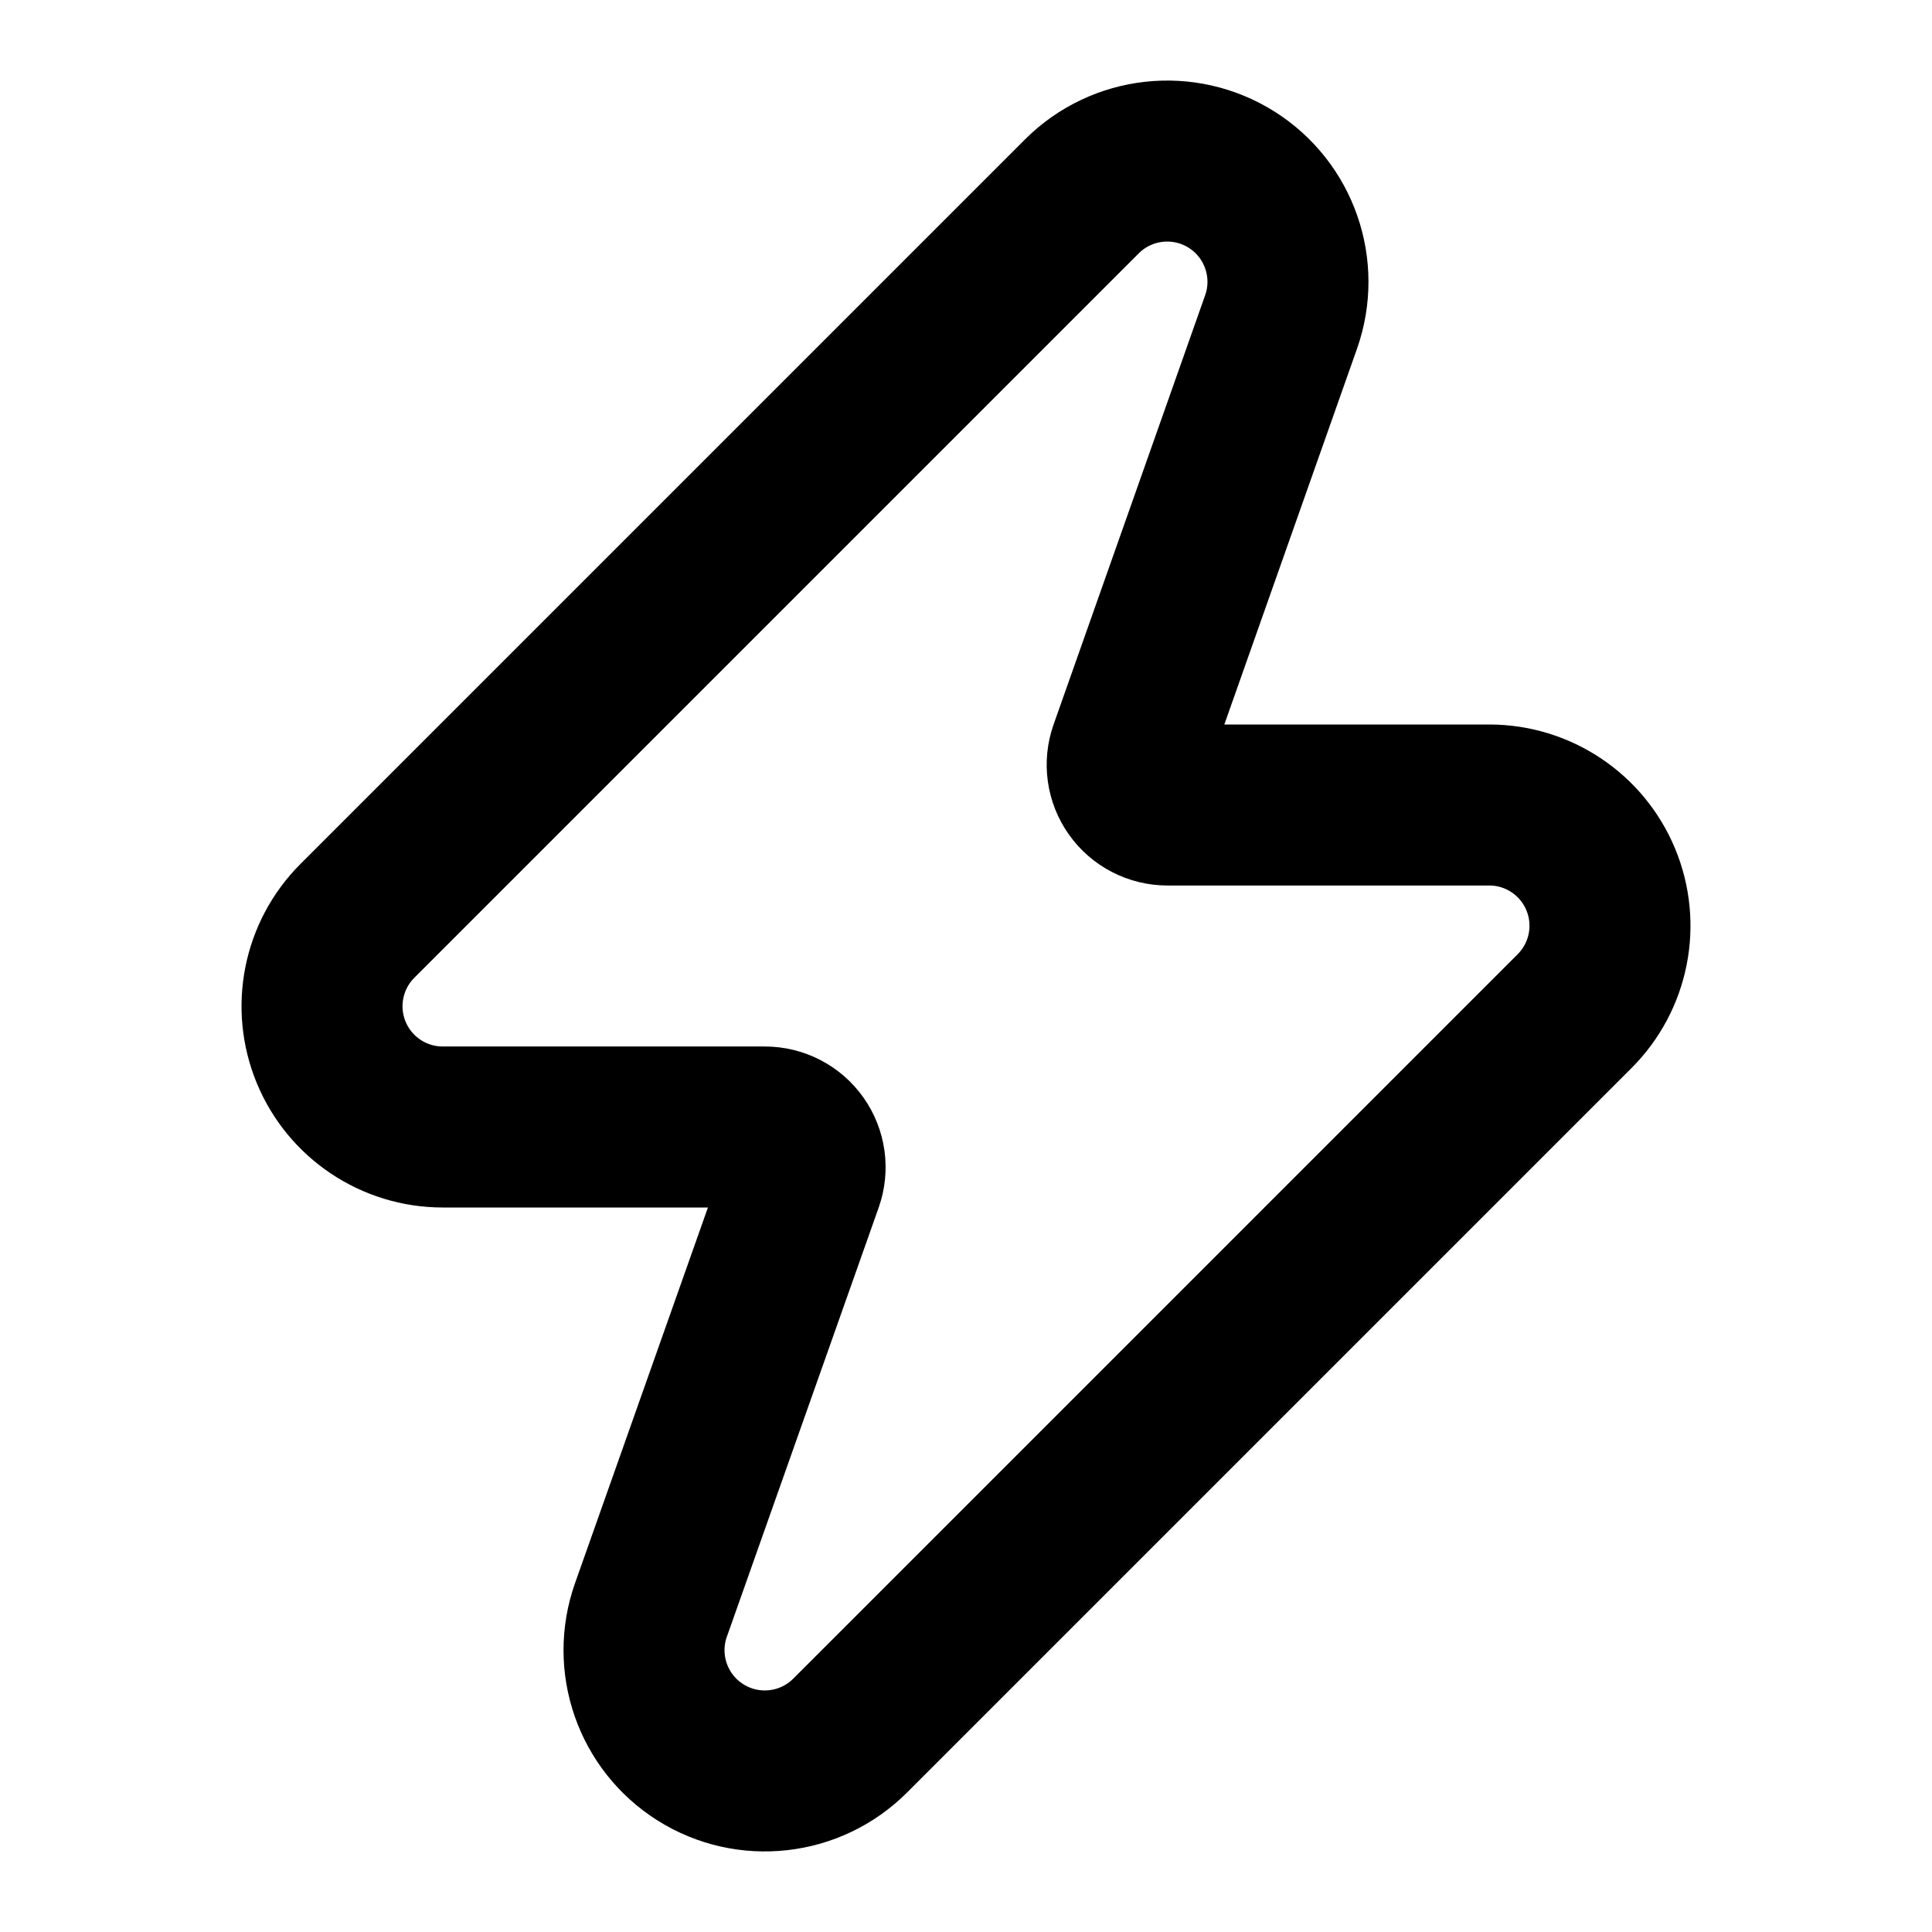
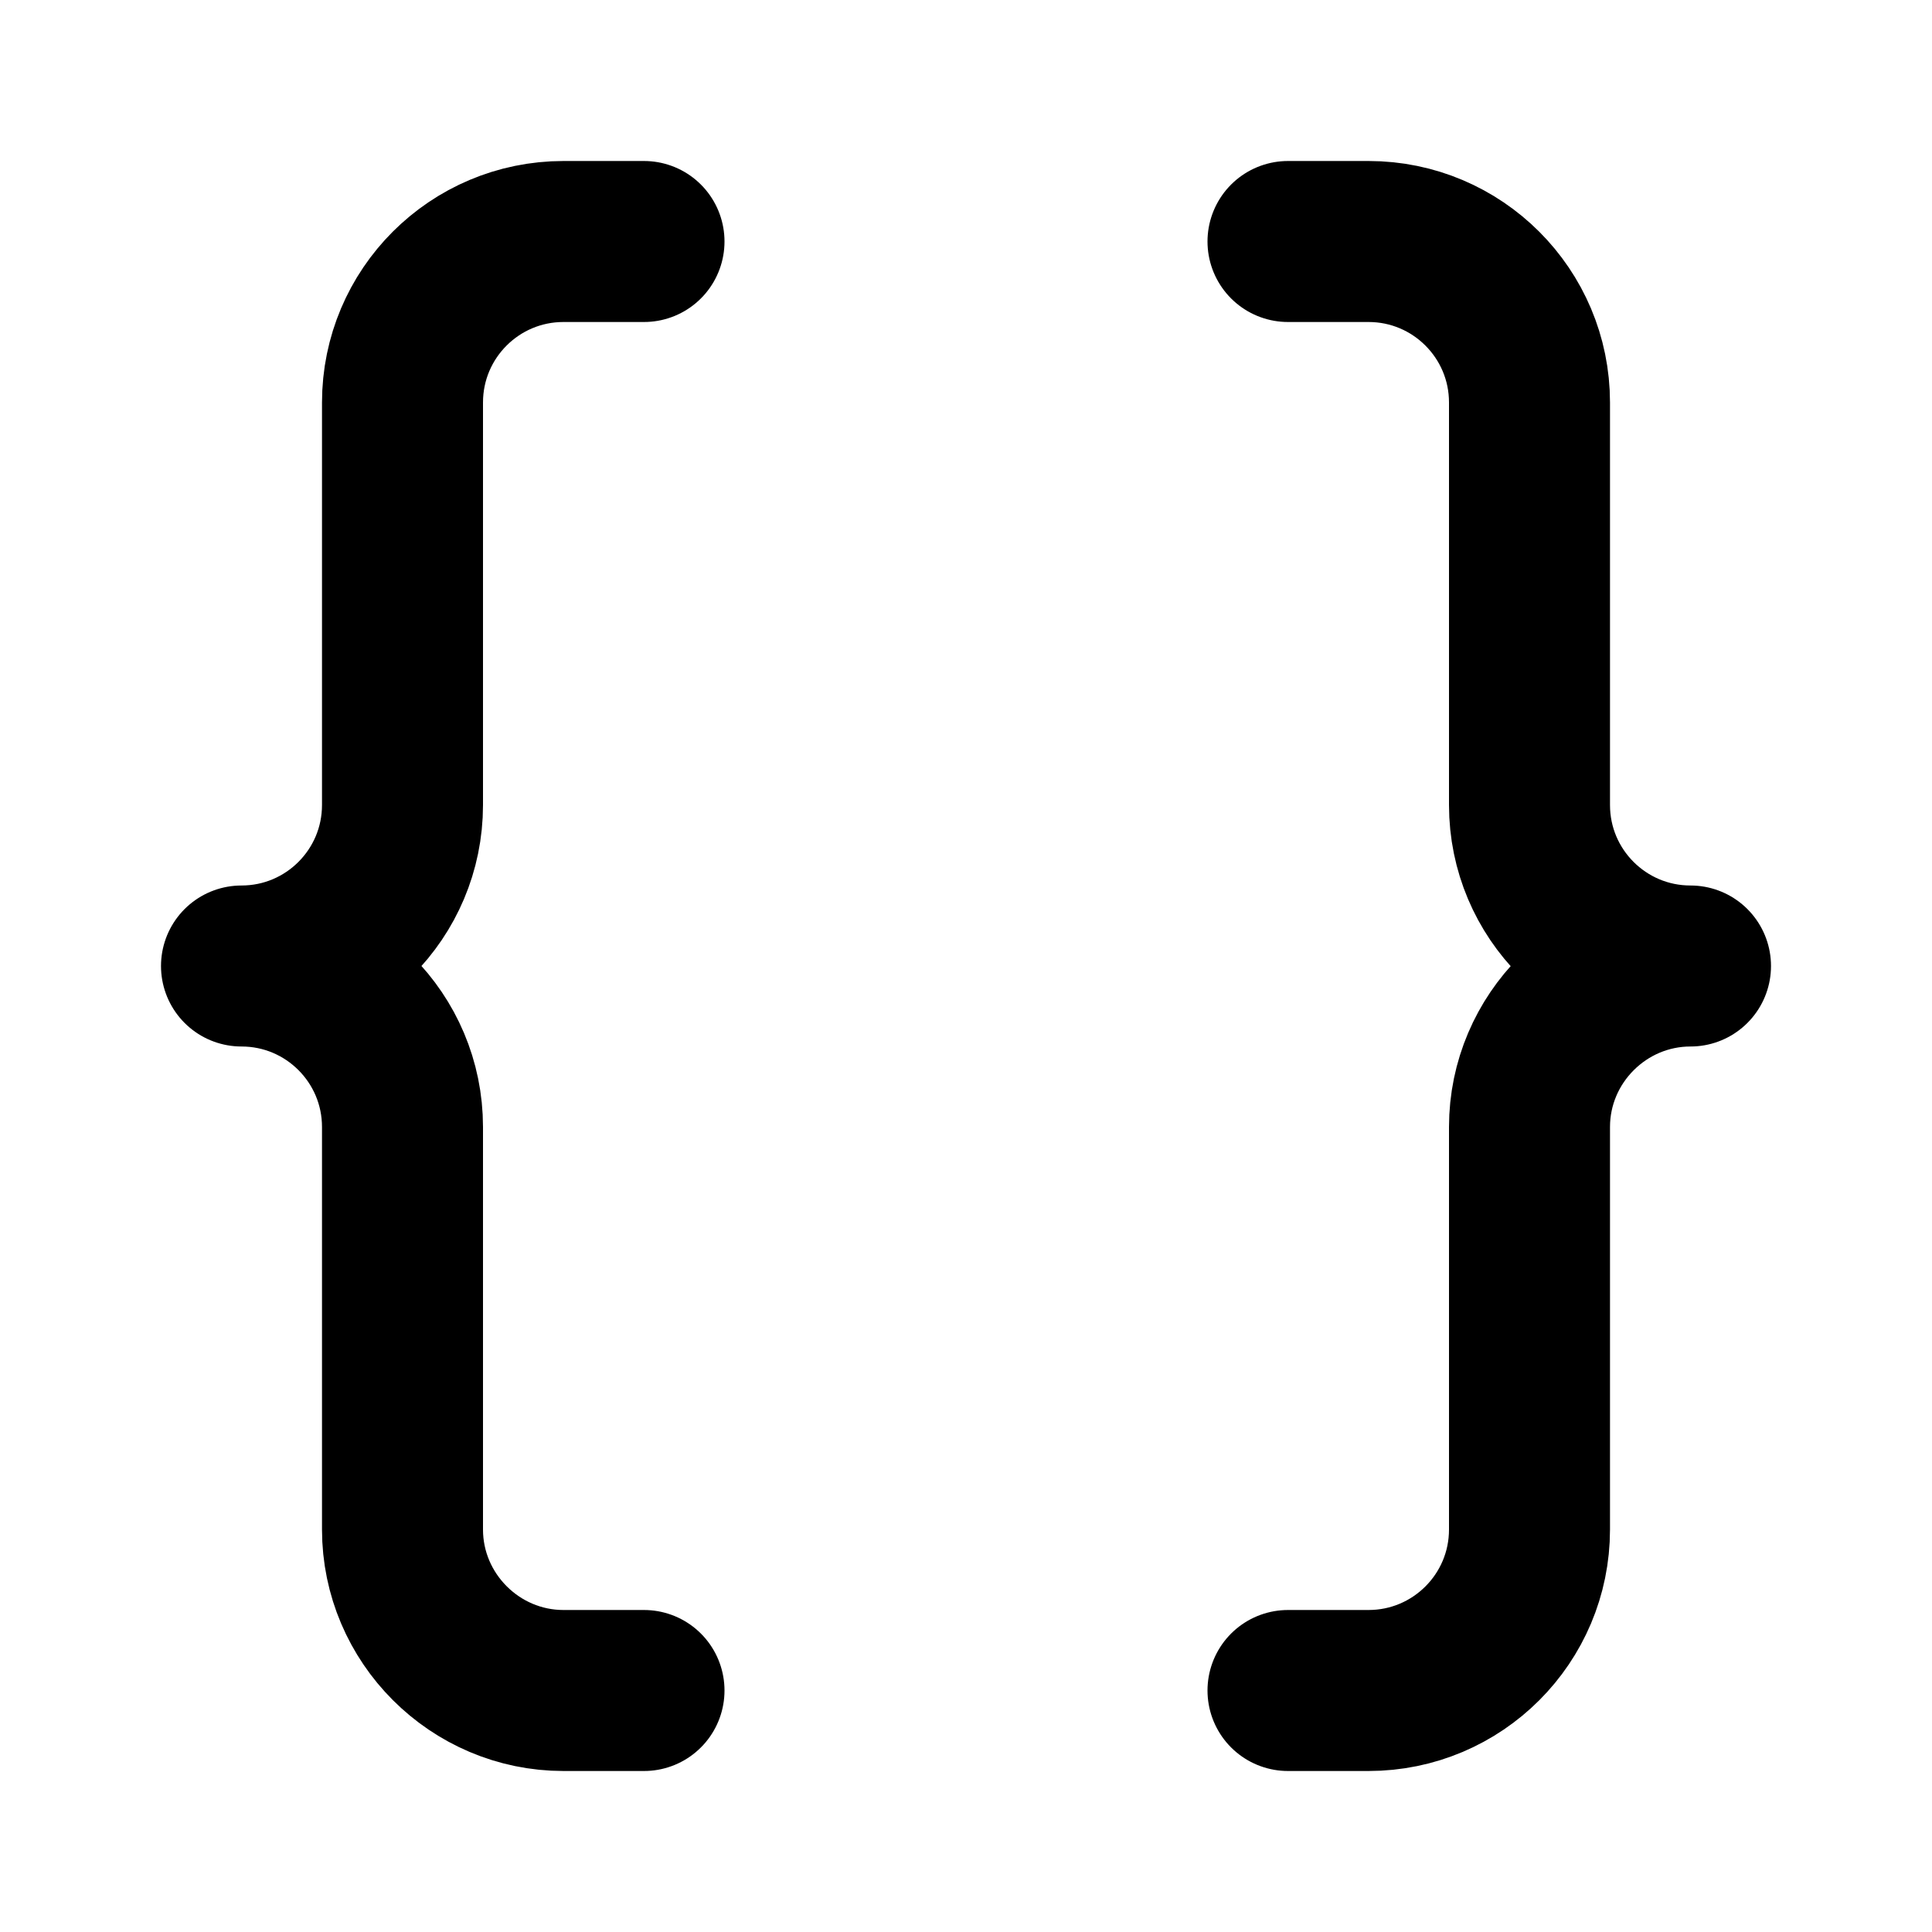
<svg xmlns="http://www.w3.org/2000/svg" width="24" height="24" viewBox="0 0 24 24" fill="none" stroke="currentColor" stroke-width="2" stroke-linecap="round" stroke-linejoin="round">
-   <path d="M15.914 4a1.5 1.5 0 00-2.474-1.561l-9 9A1.5 1.5 0 005.5 14h4.002a.5.5 0 01.471.666L8.086 20a1.5 1.5 0 002.475 1.56l9-9A1.5 1.5 0 0018.5 10h-3.997a.5.5 0 01-.472-.667z" />
+   <path d="M8 3H7a2 2 0 0 0-2 2v5a2 2 0 0 1-2 2 2 2 0 0 1 2 2v5c0 1.1.9 2 2 2h1" />
+   <path d="M16 21h1a2 2 0 0 0 2-2v-5c0-1.1.9-2 2-2a2 2 0 0 1-2-2V5a2 2 0 0 0-2-2h-1" />
</svg>
